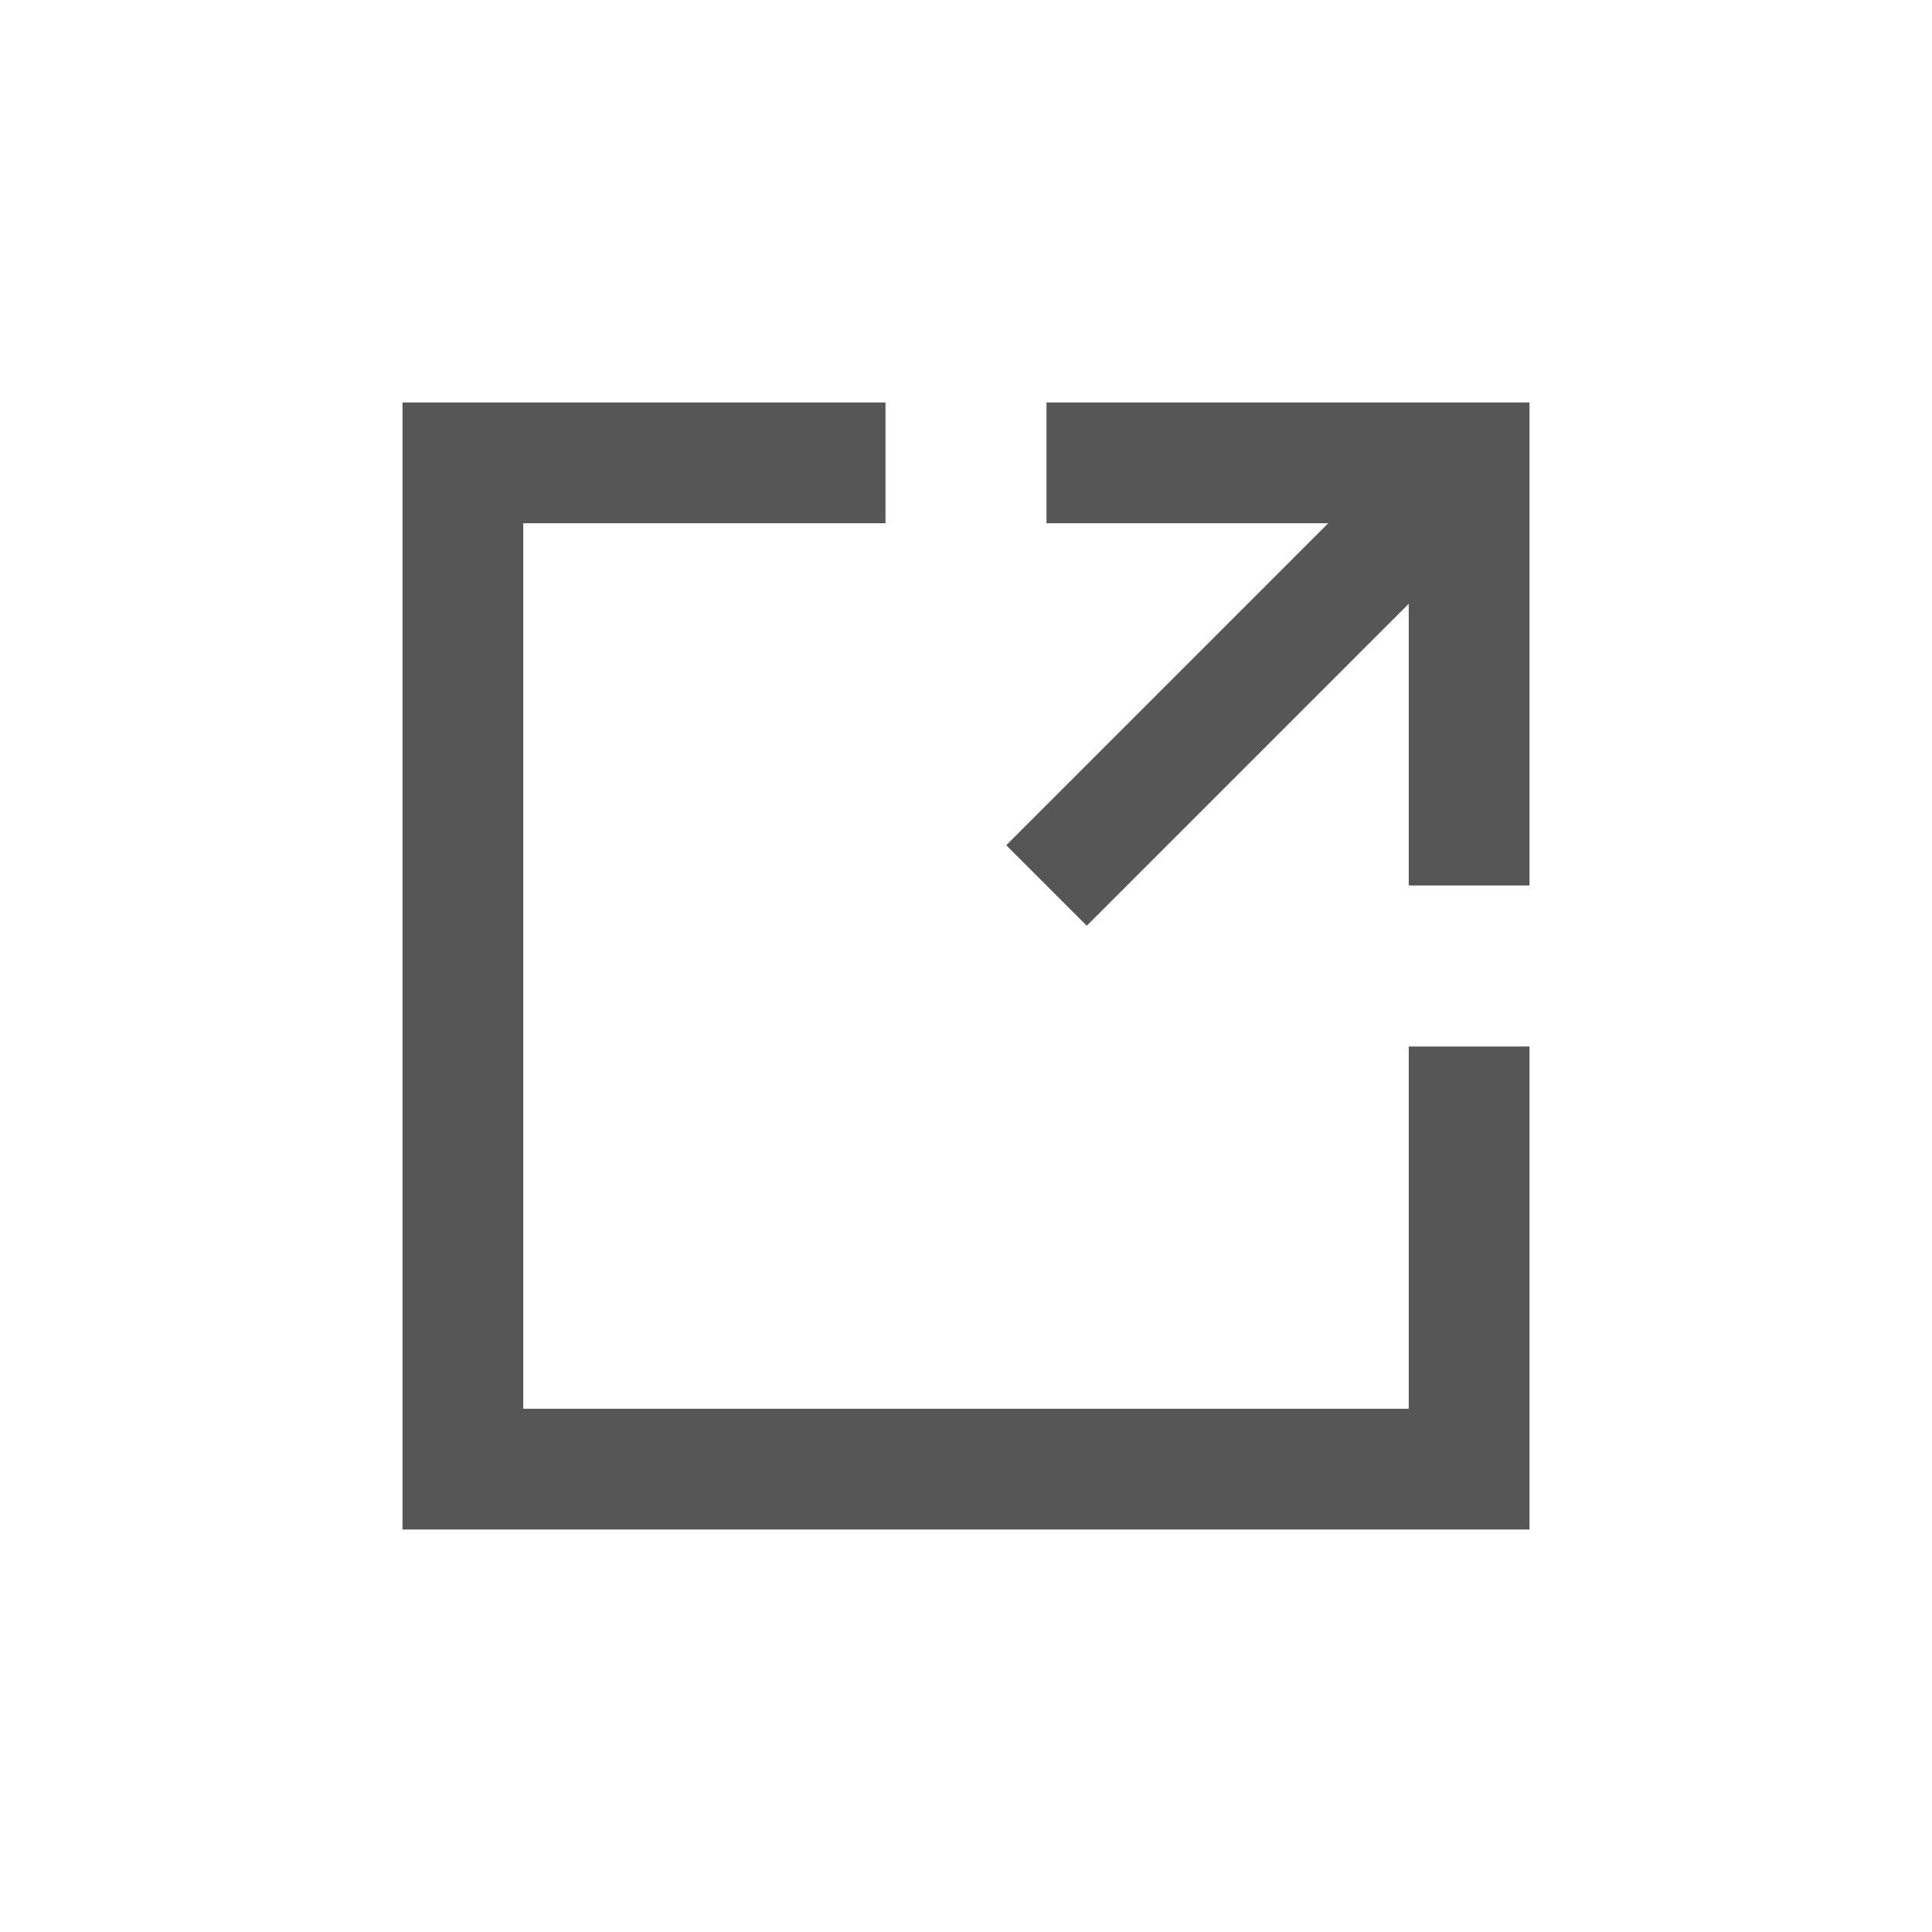
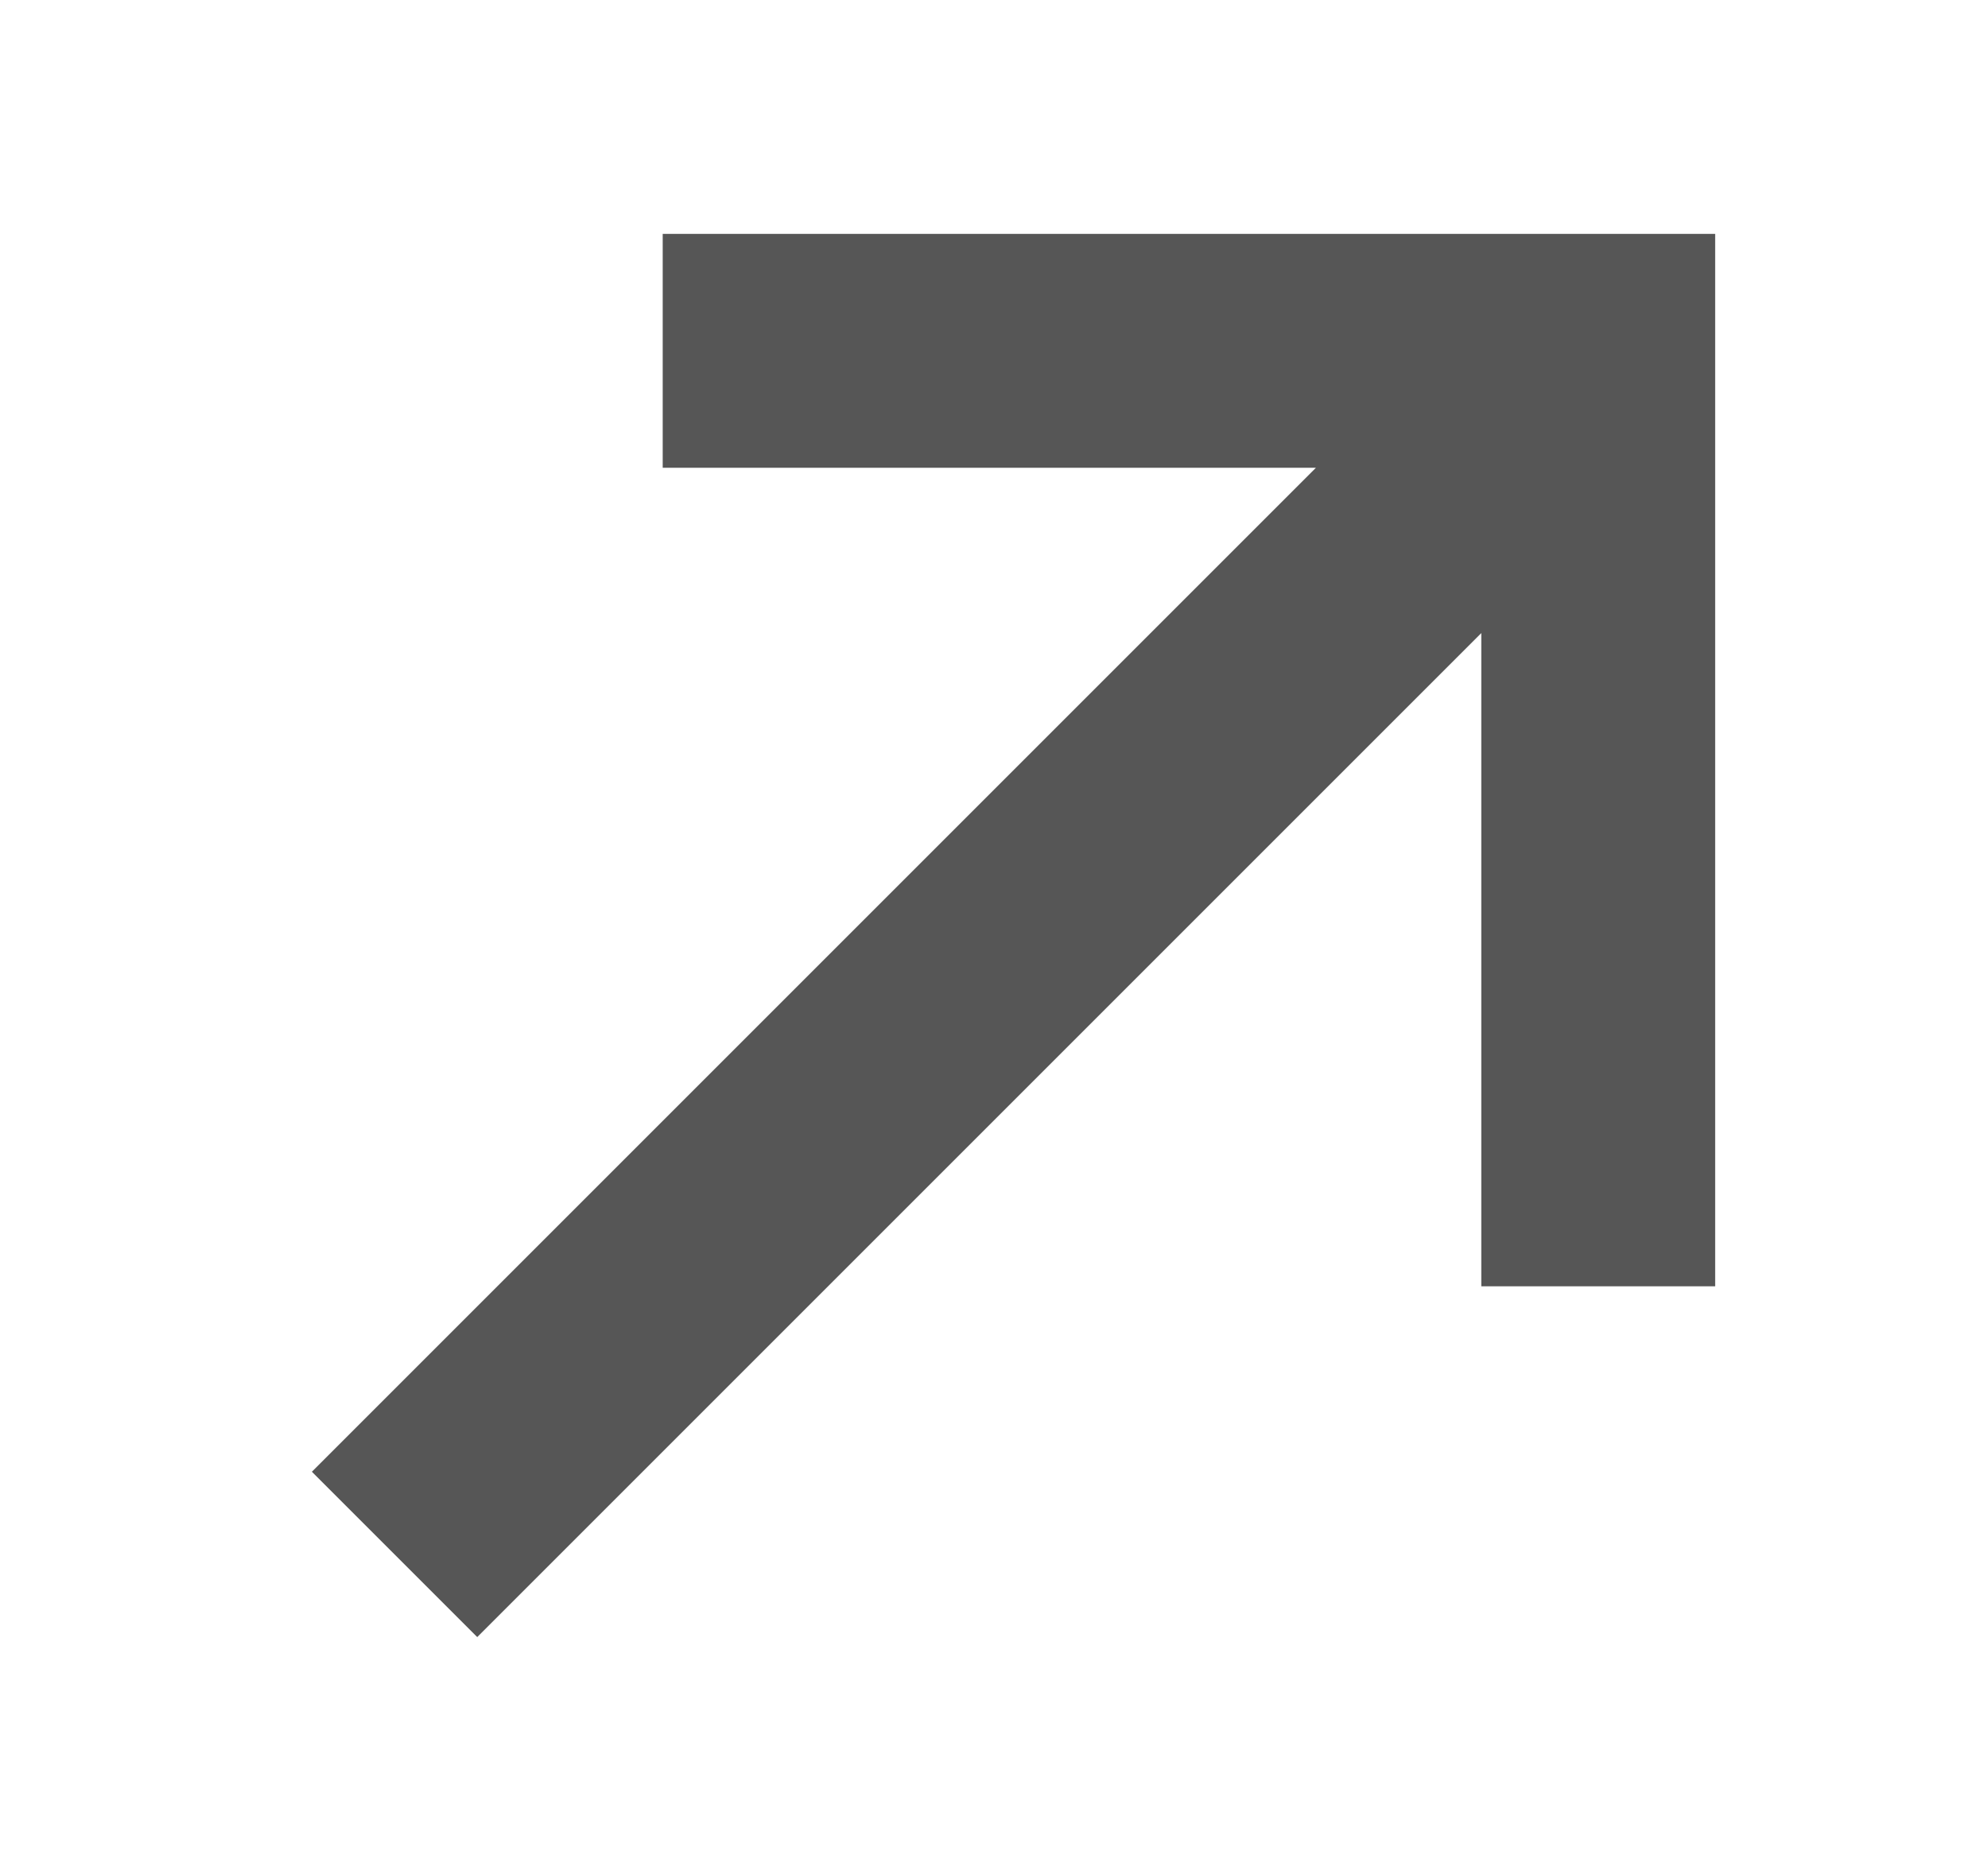
- <svg xmlns="http://www.w3.org/2000/svg" width="24" height="24" viewBox="0 0 24 24" fill="none">
-   <path fill-rule="evenodd" clip-rule="evenodd" d="M5 5H11V6.5H6.5V17.5H17.5V13H19V19H5V5ZM16.5 6.5H13V5H19V11H17.5V7.5L13.5 11.5L12.5 10.5L16.5 6.5Z" fill="#565656" />
+ <svg xmlns="http://www.w3.org/2000/svg" width="17" height="16" viewBox="0 0 17 16" fill="none">
+   <path fill-rule="evenodd" clip-rule="evenodd" d="M11.253 4H5.667V2H14.667V11H12.667V5.414L4.081 14L2.667 12.586L11.253 4Z" fill="#565656" />
</svg>
